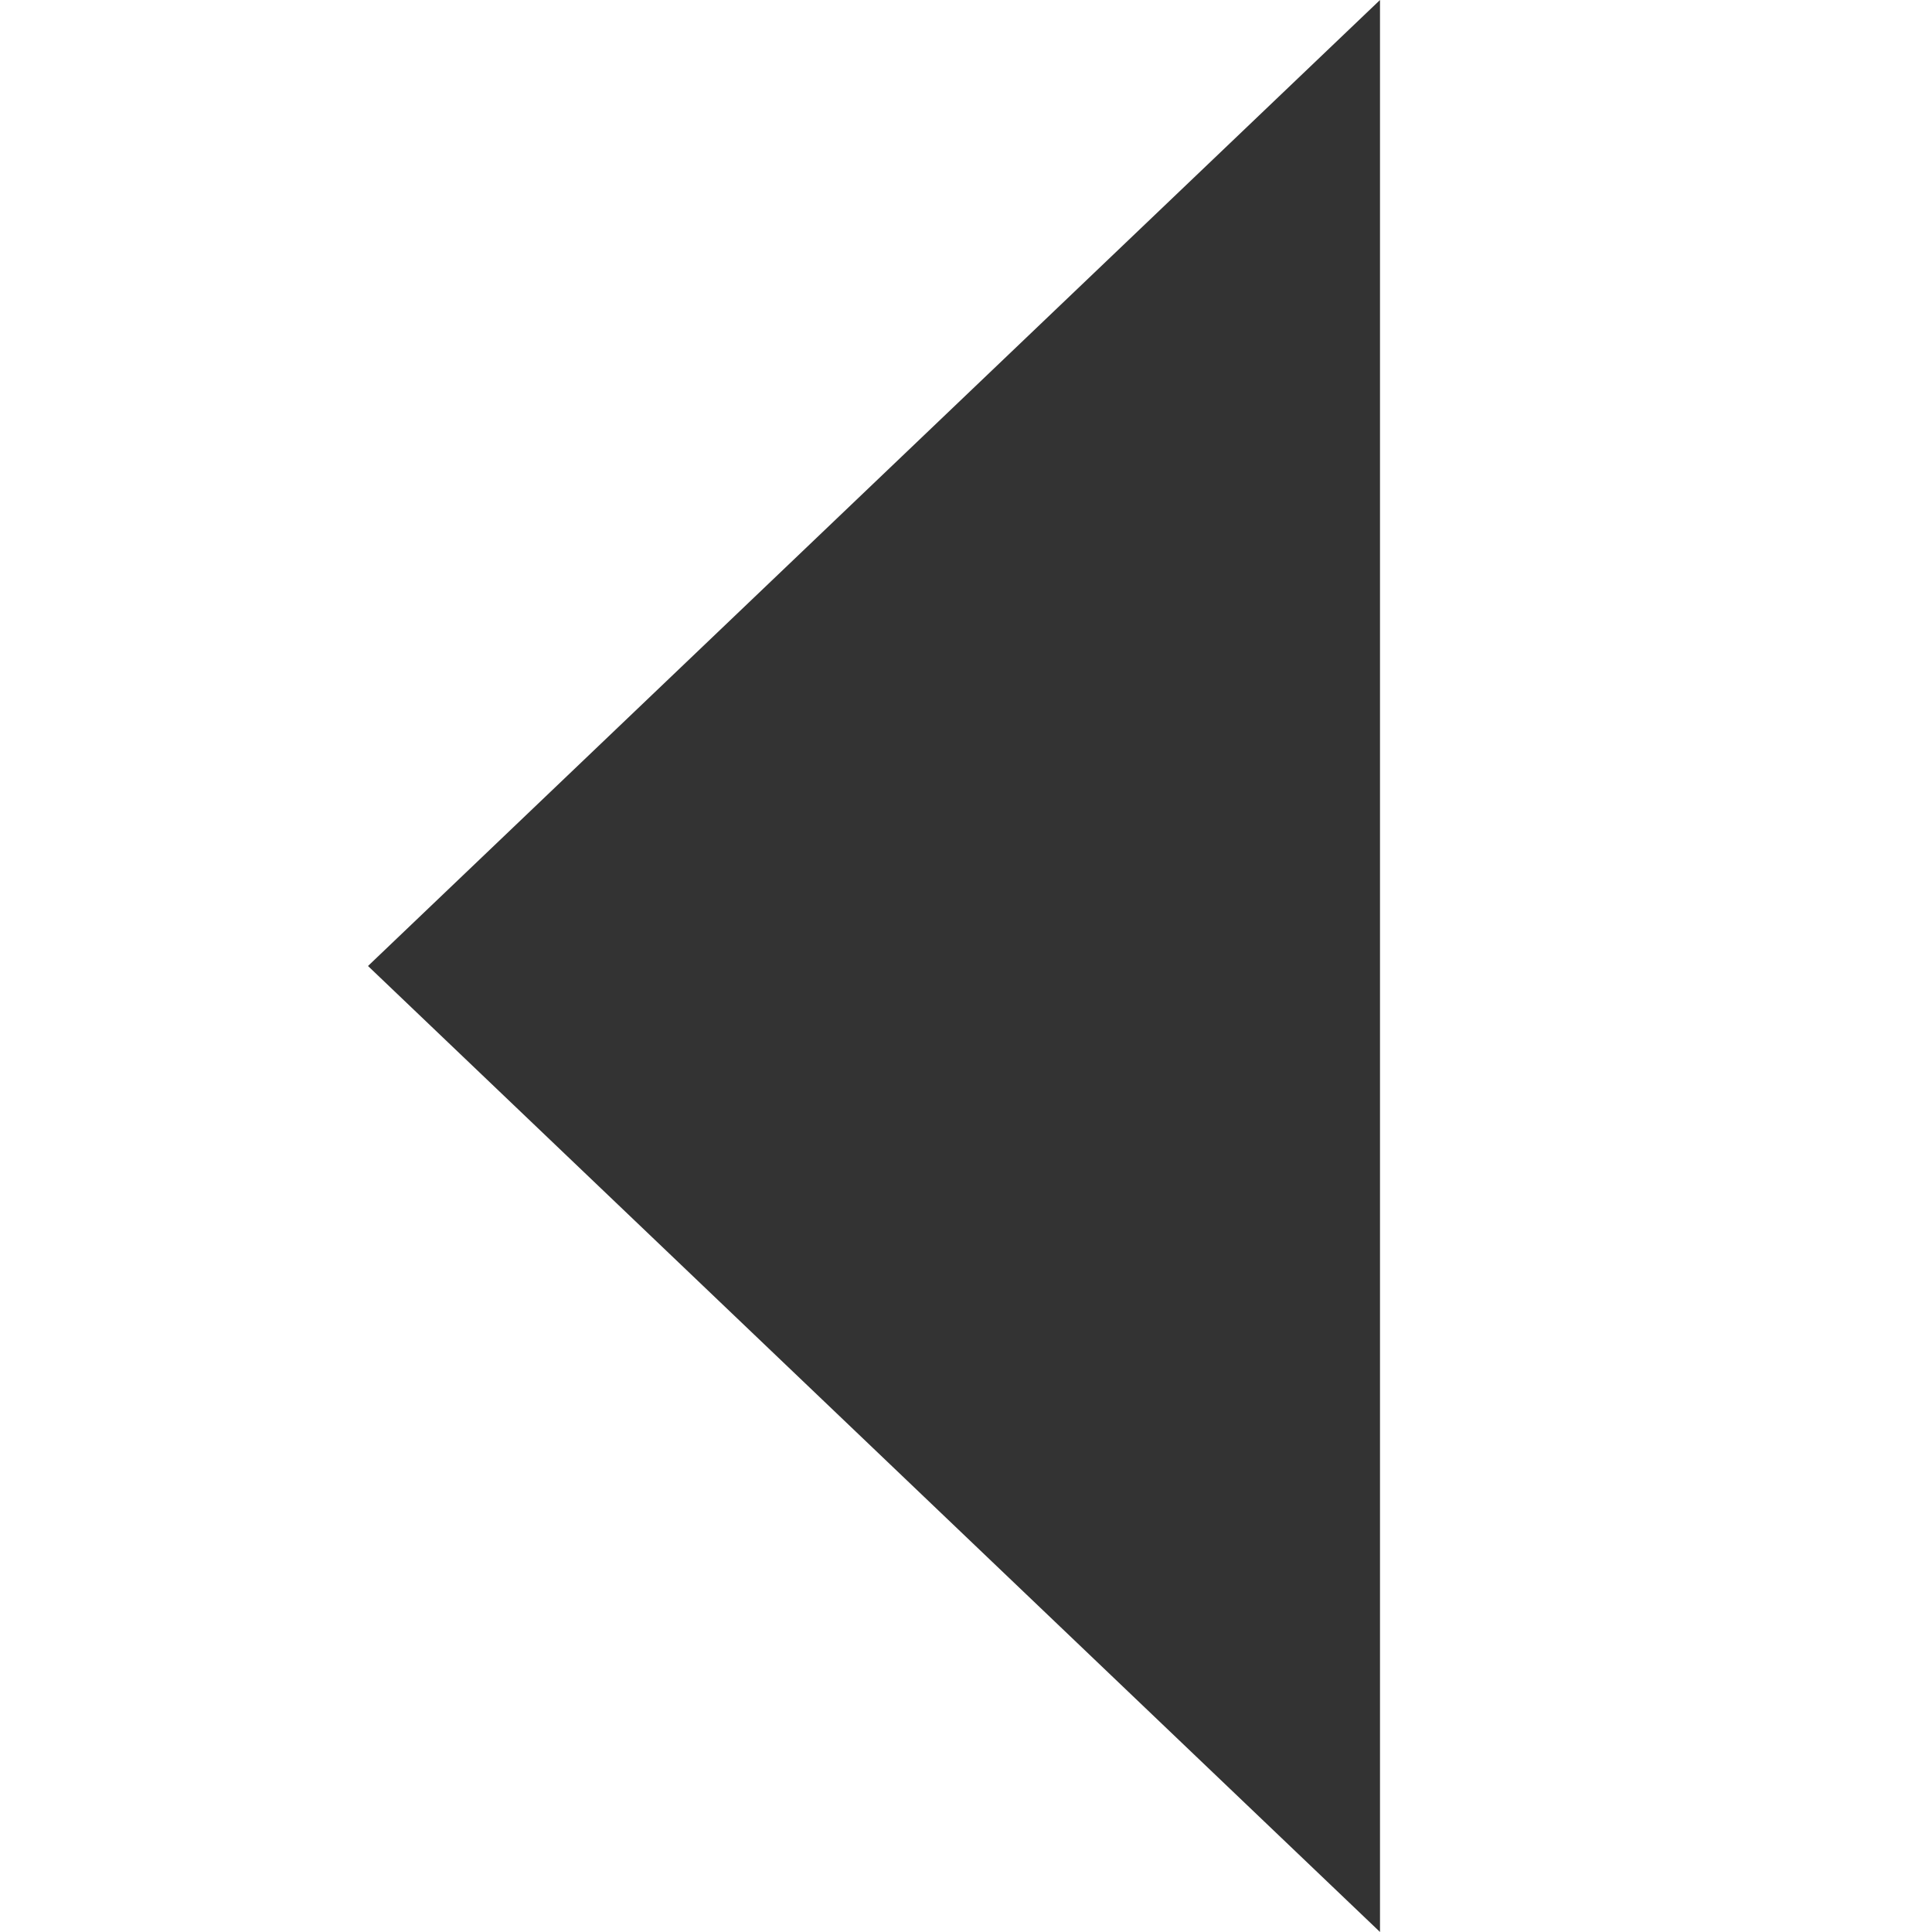
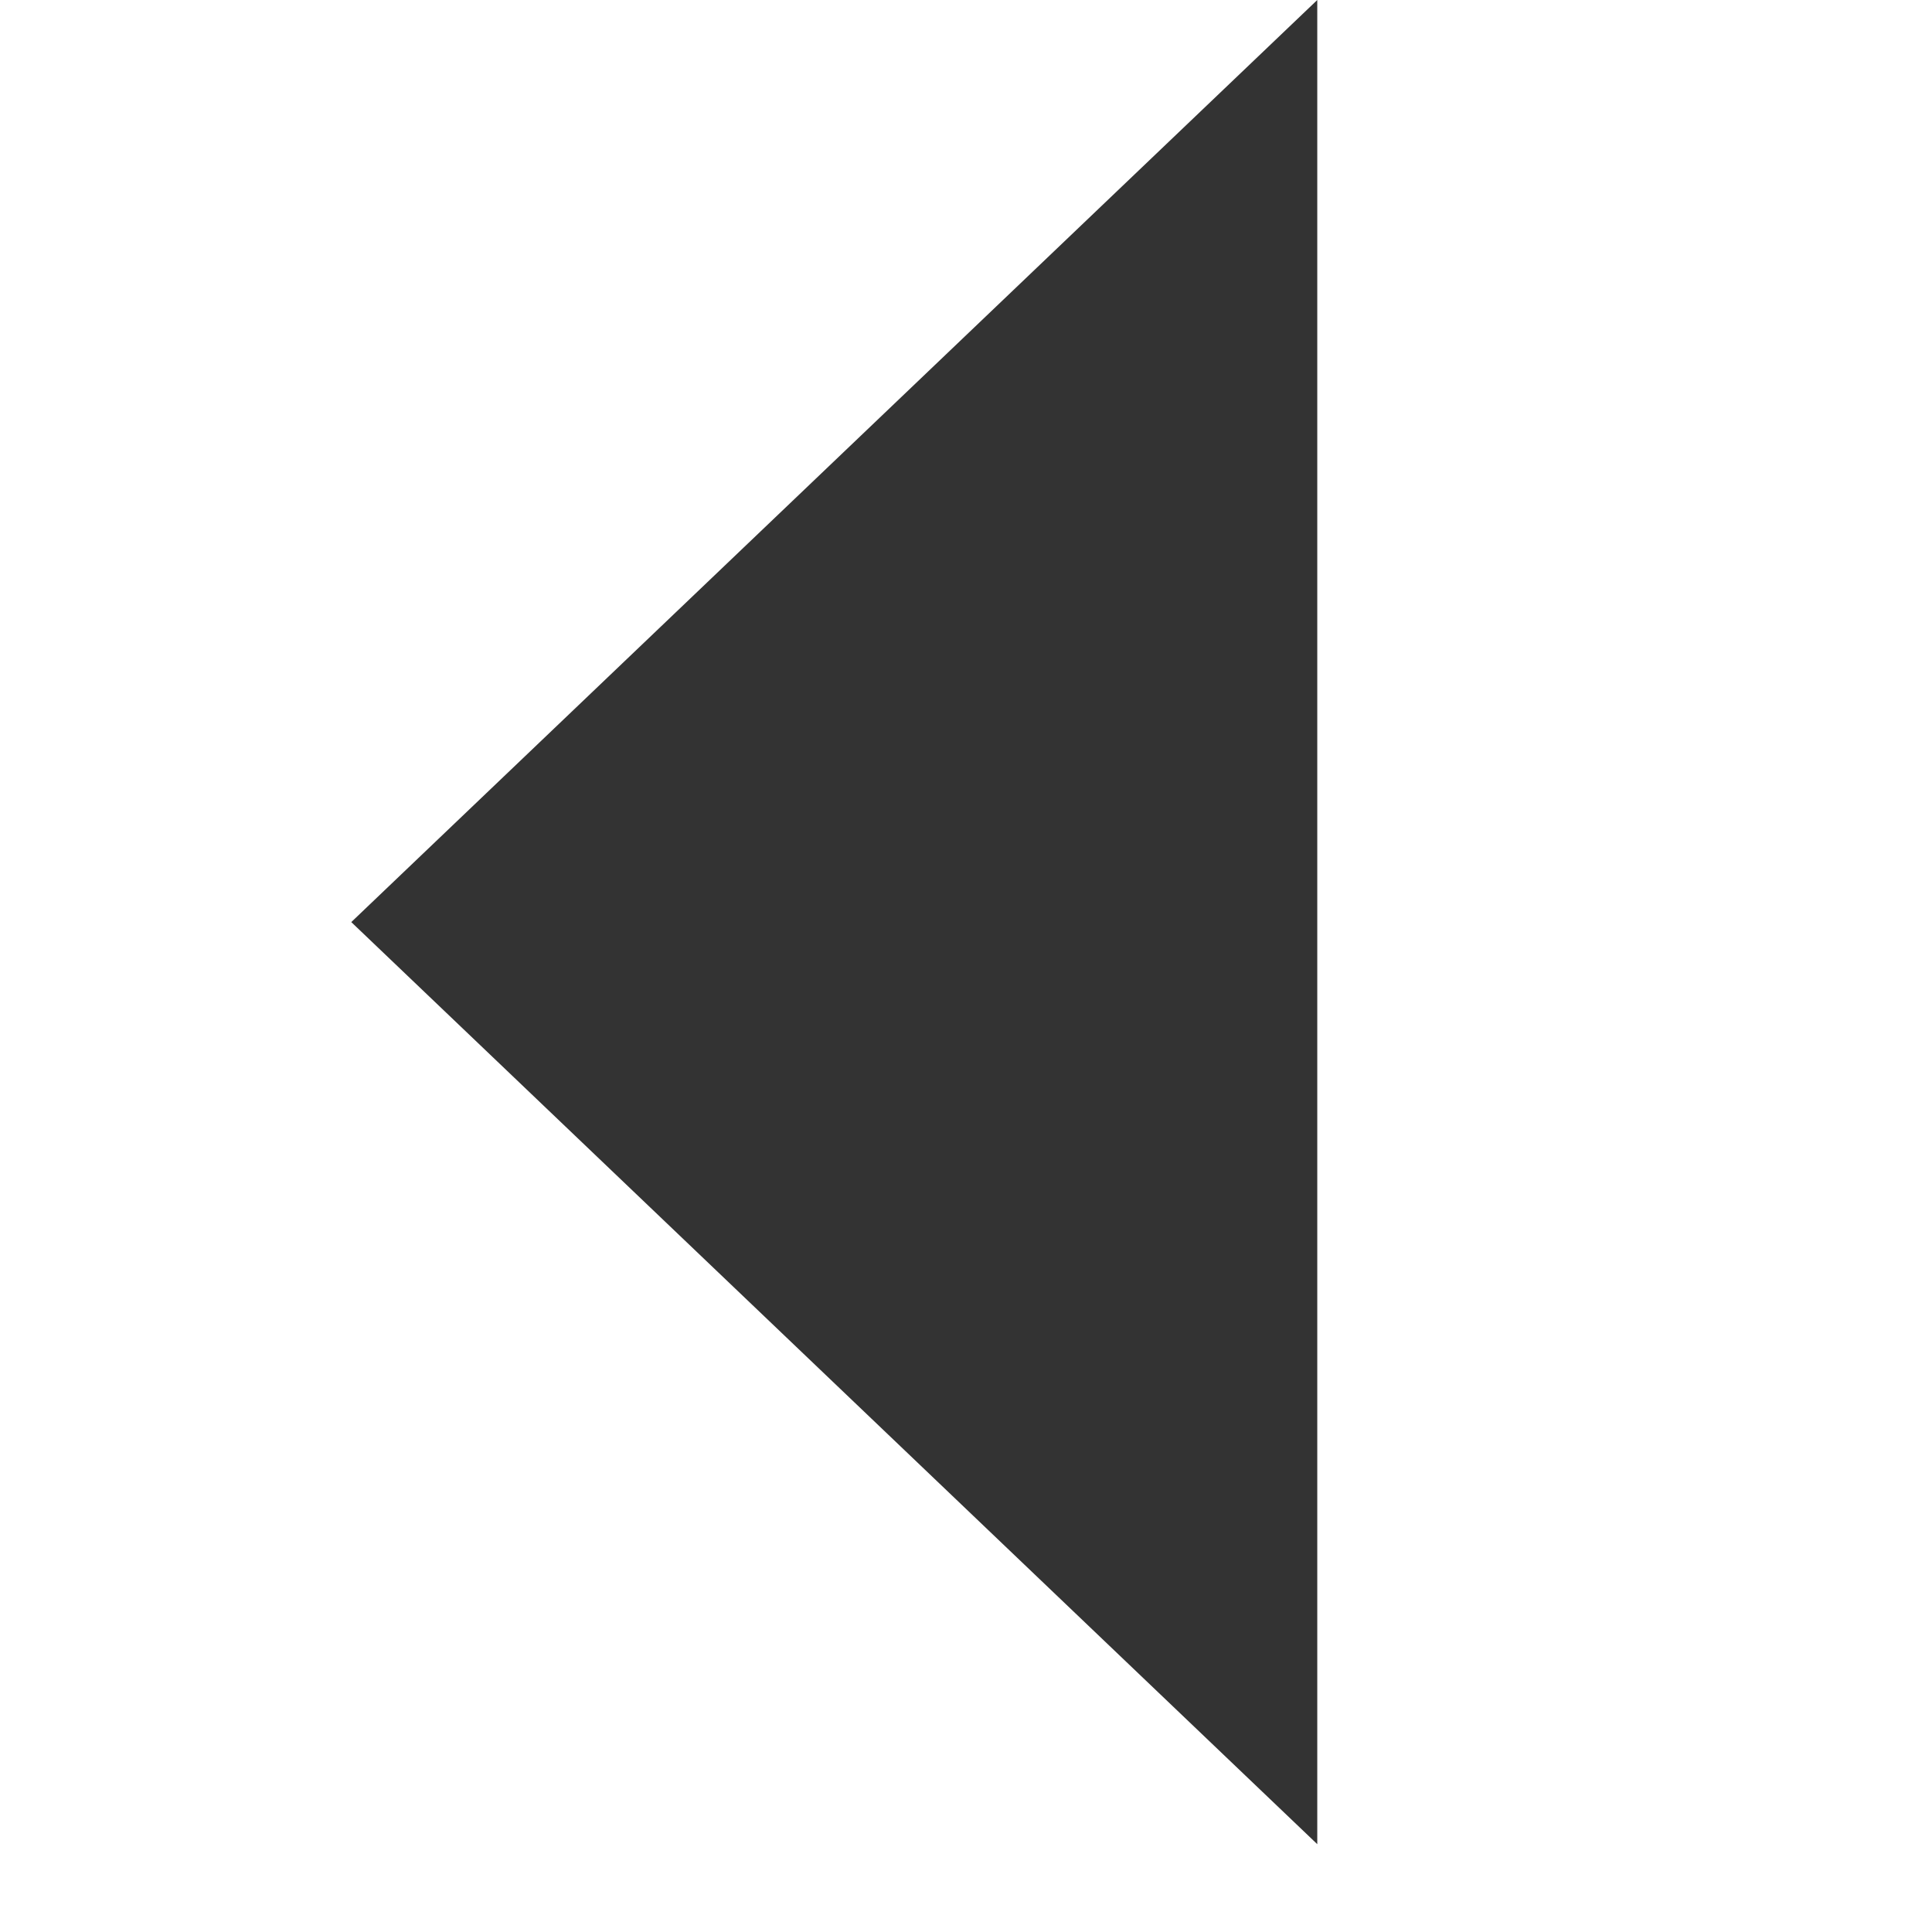
- <svg xmlns="http://www.w3.org/2000/svg" id="svg4" version="1.1" viewBox="0 0 21 21" height="21" width="21">
+ <svg xmlns="http://www.w3.org/2000/svg" id="svg4" version="1.1" viewBox="0 0 22 22" height="21" width="21">
  <defs id="defs8" />
  <path id="path2" style="fill:#333333" d="M 15,0 4,10.5 15,21 Z" />
</svg>
